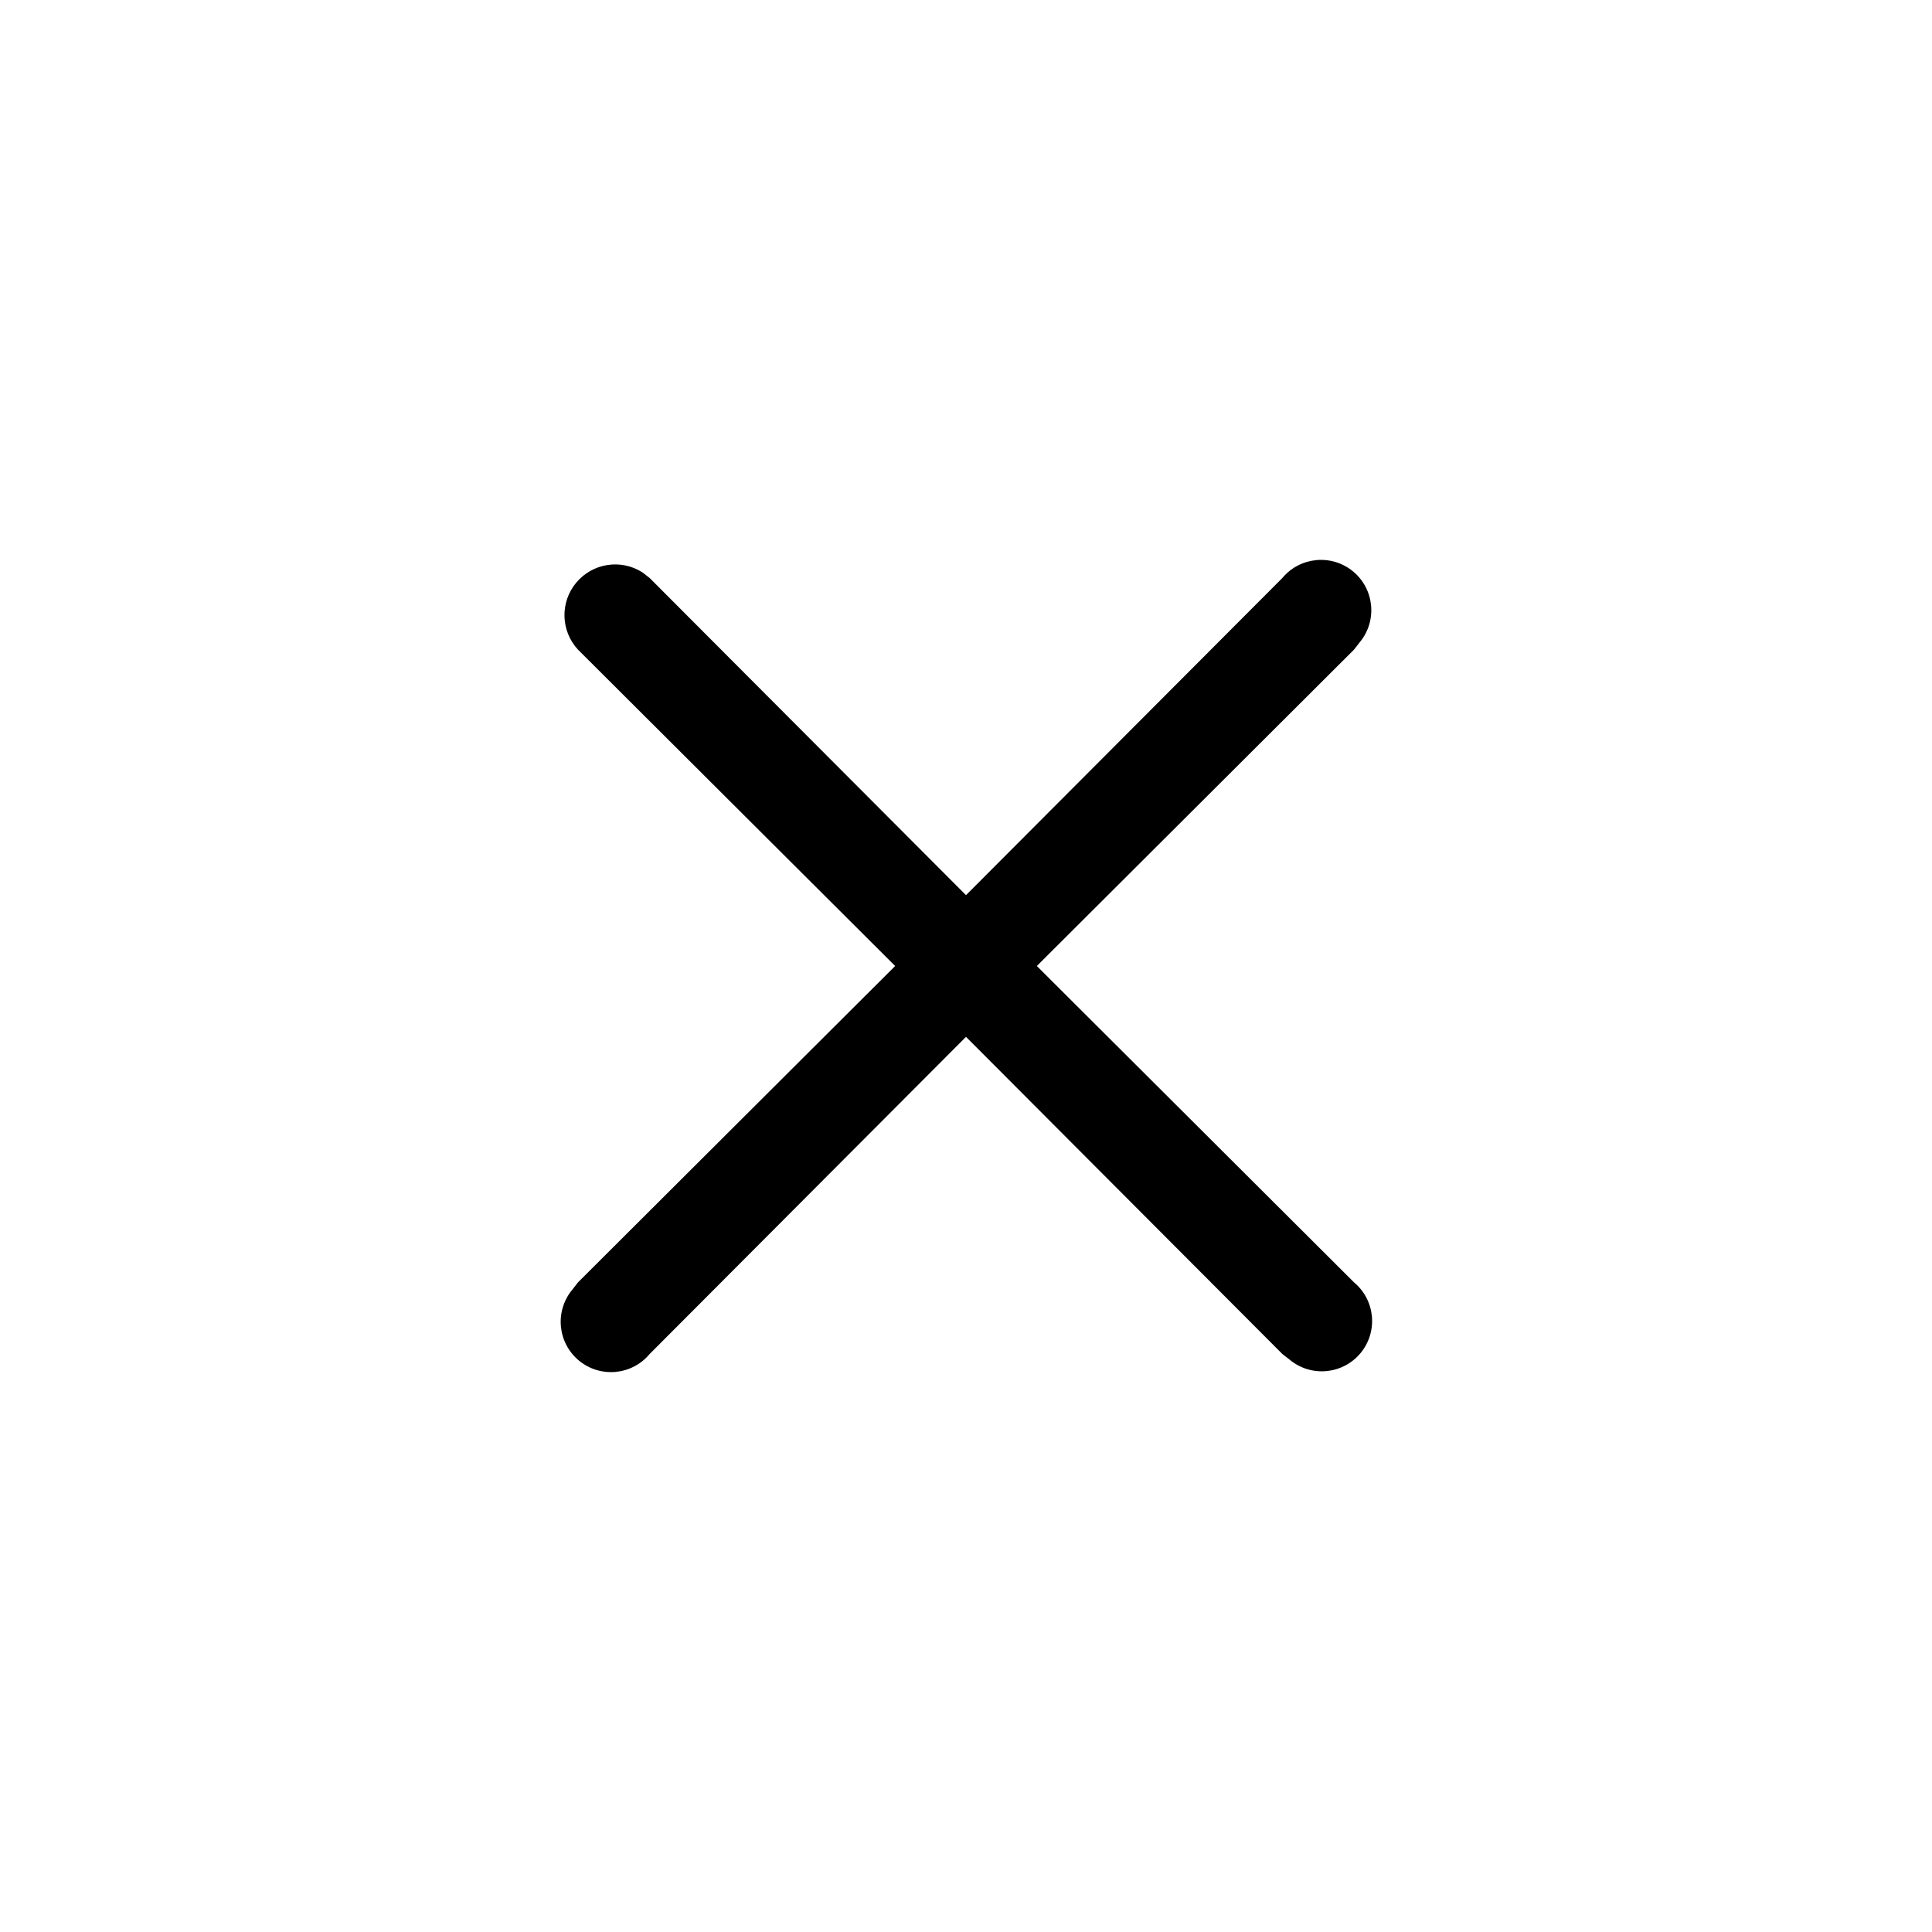
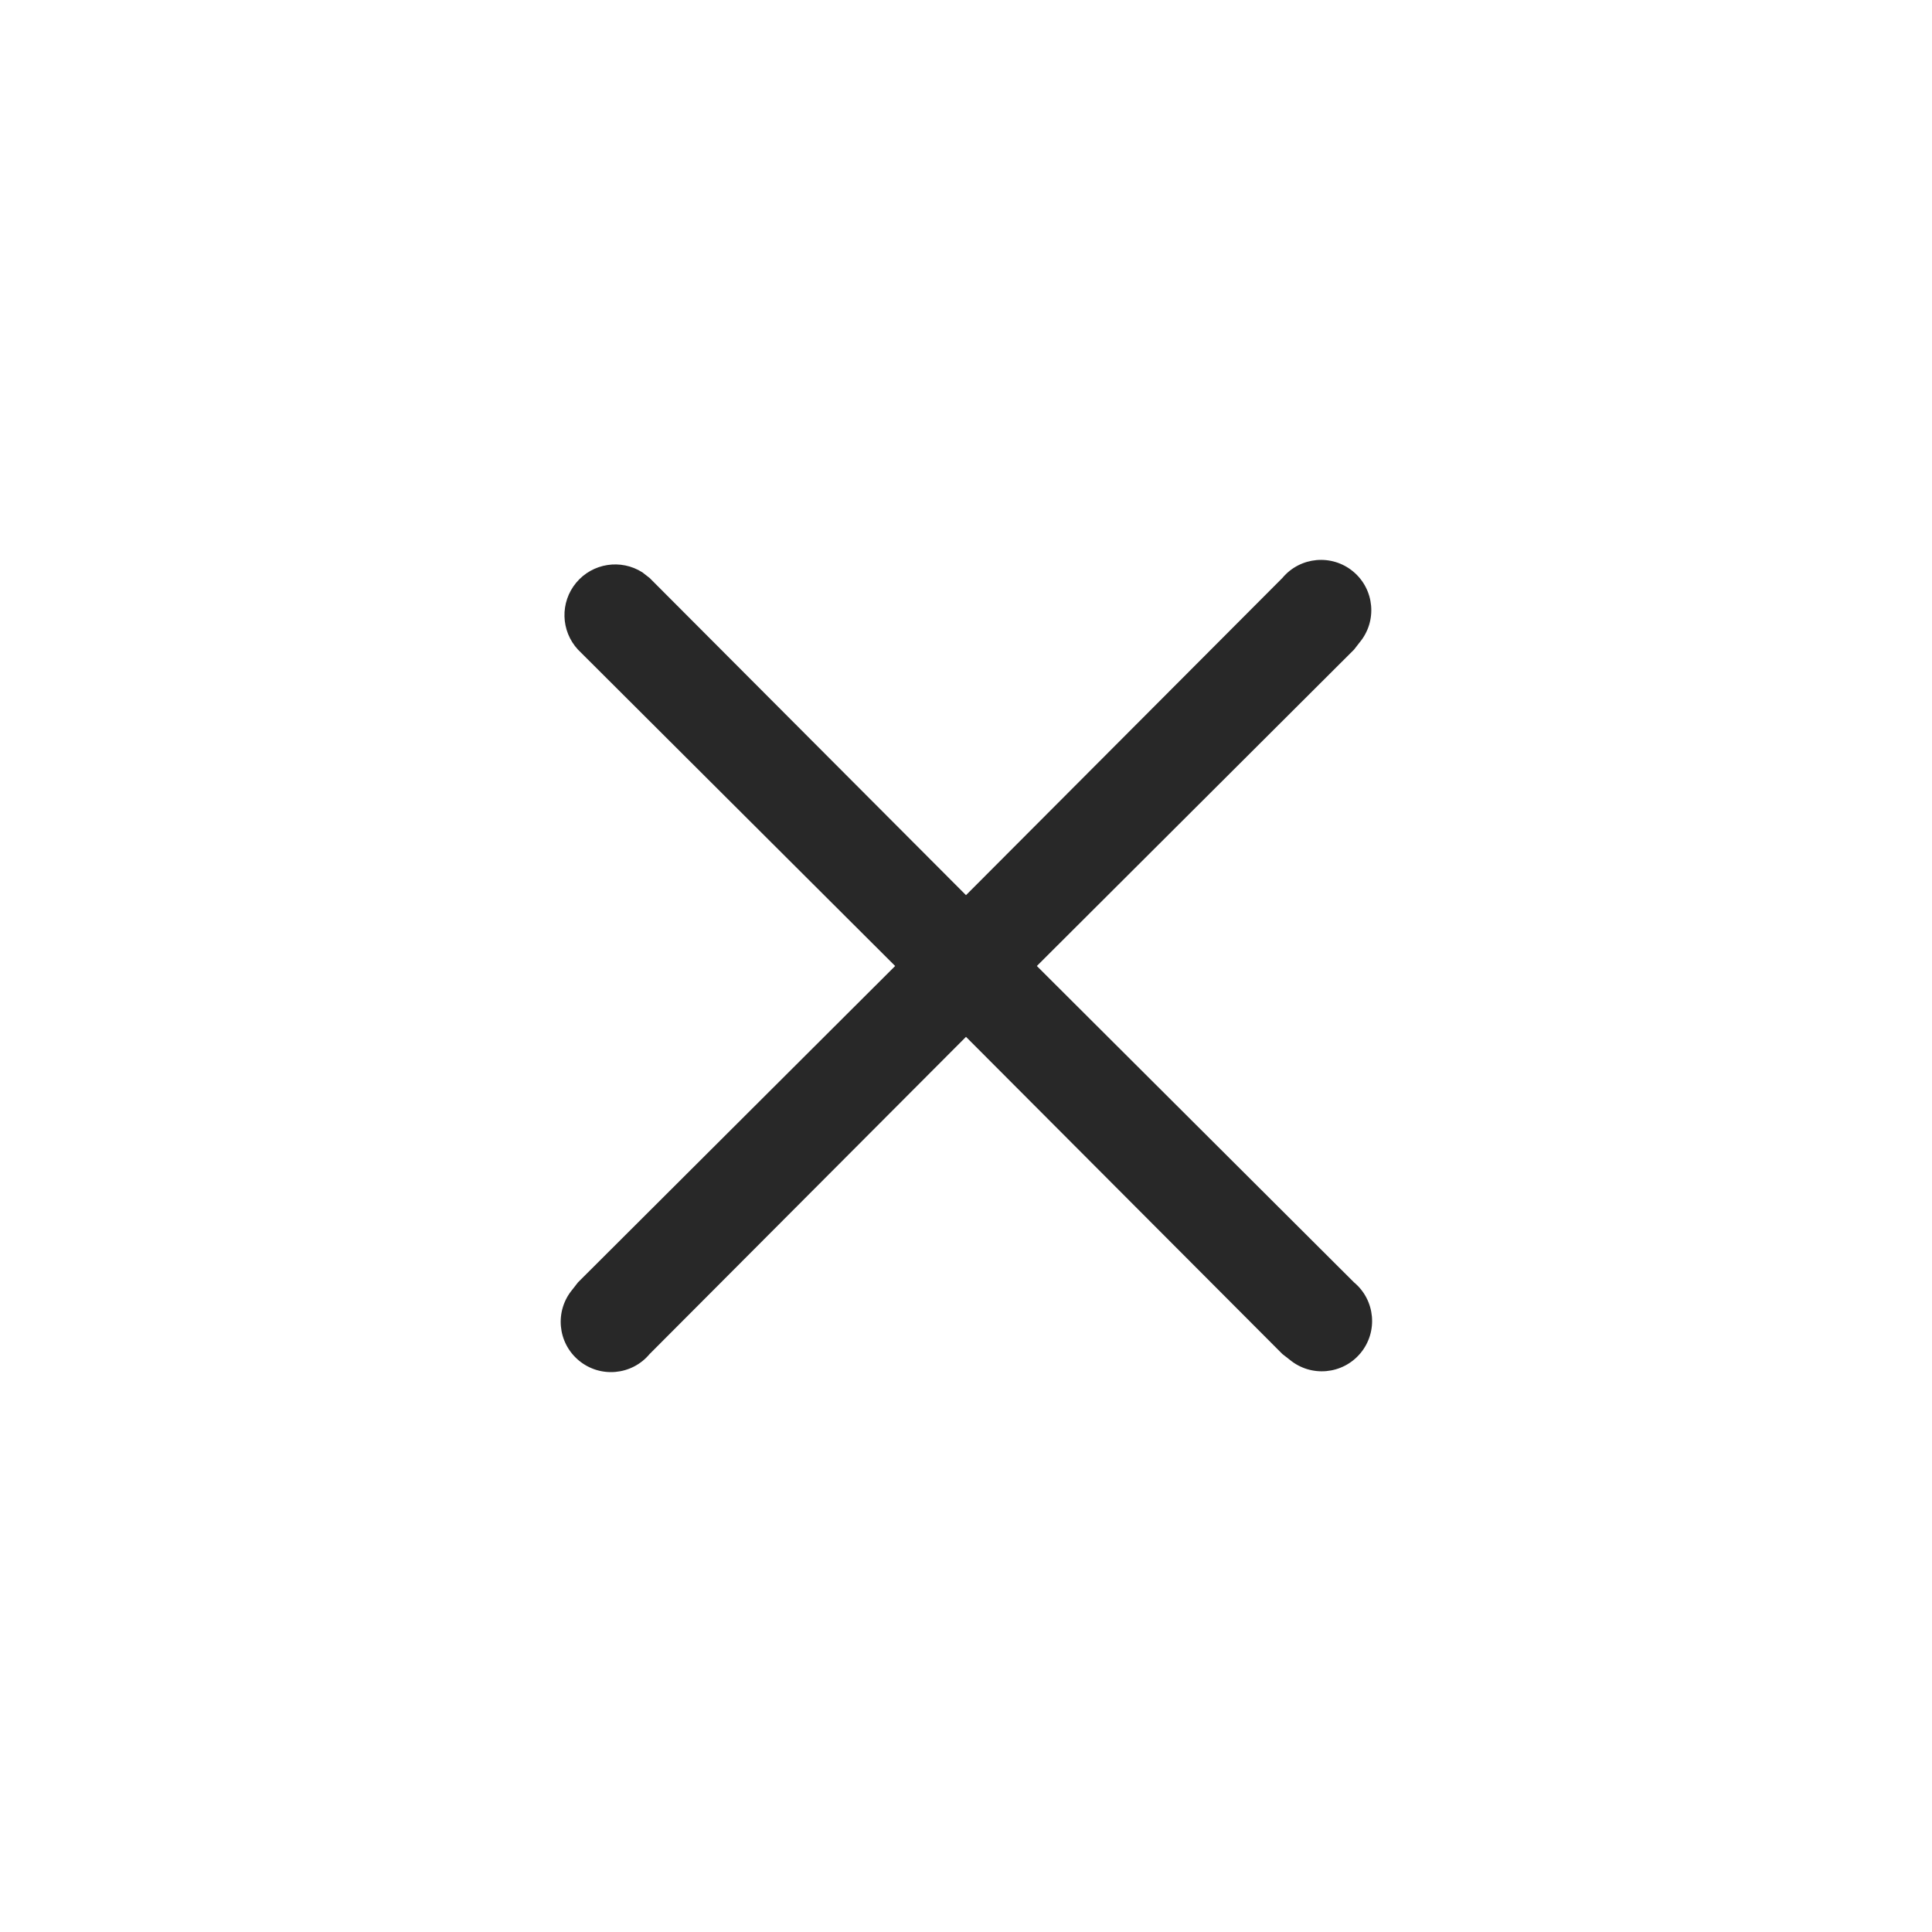
<svg xmlns="http://www.w3.org/2000/svg" width="24" height="24" viewBox="0 0 24 24">
-   <path d="M7.98 7.11l.09.07L12 11.12l3.93-3.94a.62.62 0 01.96.8l-.07.09L12.88 12l3.94 3.93a.62.62 0 01-.8.96l-.09-.07L12 12.88l-3.93 3.94a.62.62 0 01-.96-.8l.07-.09L11.12 12 7.18 8.07a.63.63 0 01.8-.96z" fill="currentColor" fill-rule="evenodd" />
+   <path d="M7.98 7.11l.09.07L12 11.12l3.93-3.94a.62.62 0 01.96.8l-.07.09L12.88 12l3.94 3.93a.62.62 0 01-.8.96l-.09-.07L12 12.88l-3.93 3.94a.62.62 0 01-.96-.8l.07-.09L11.12 12 7.18 8.07a.63.63 0 01.8-.96z" fill="currentColor" fill-rule="evenodd" fill-opacity=".84" />
</svg>
